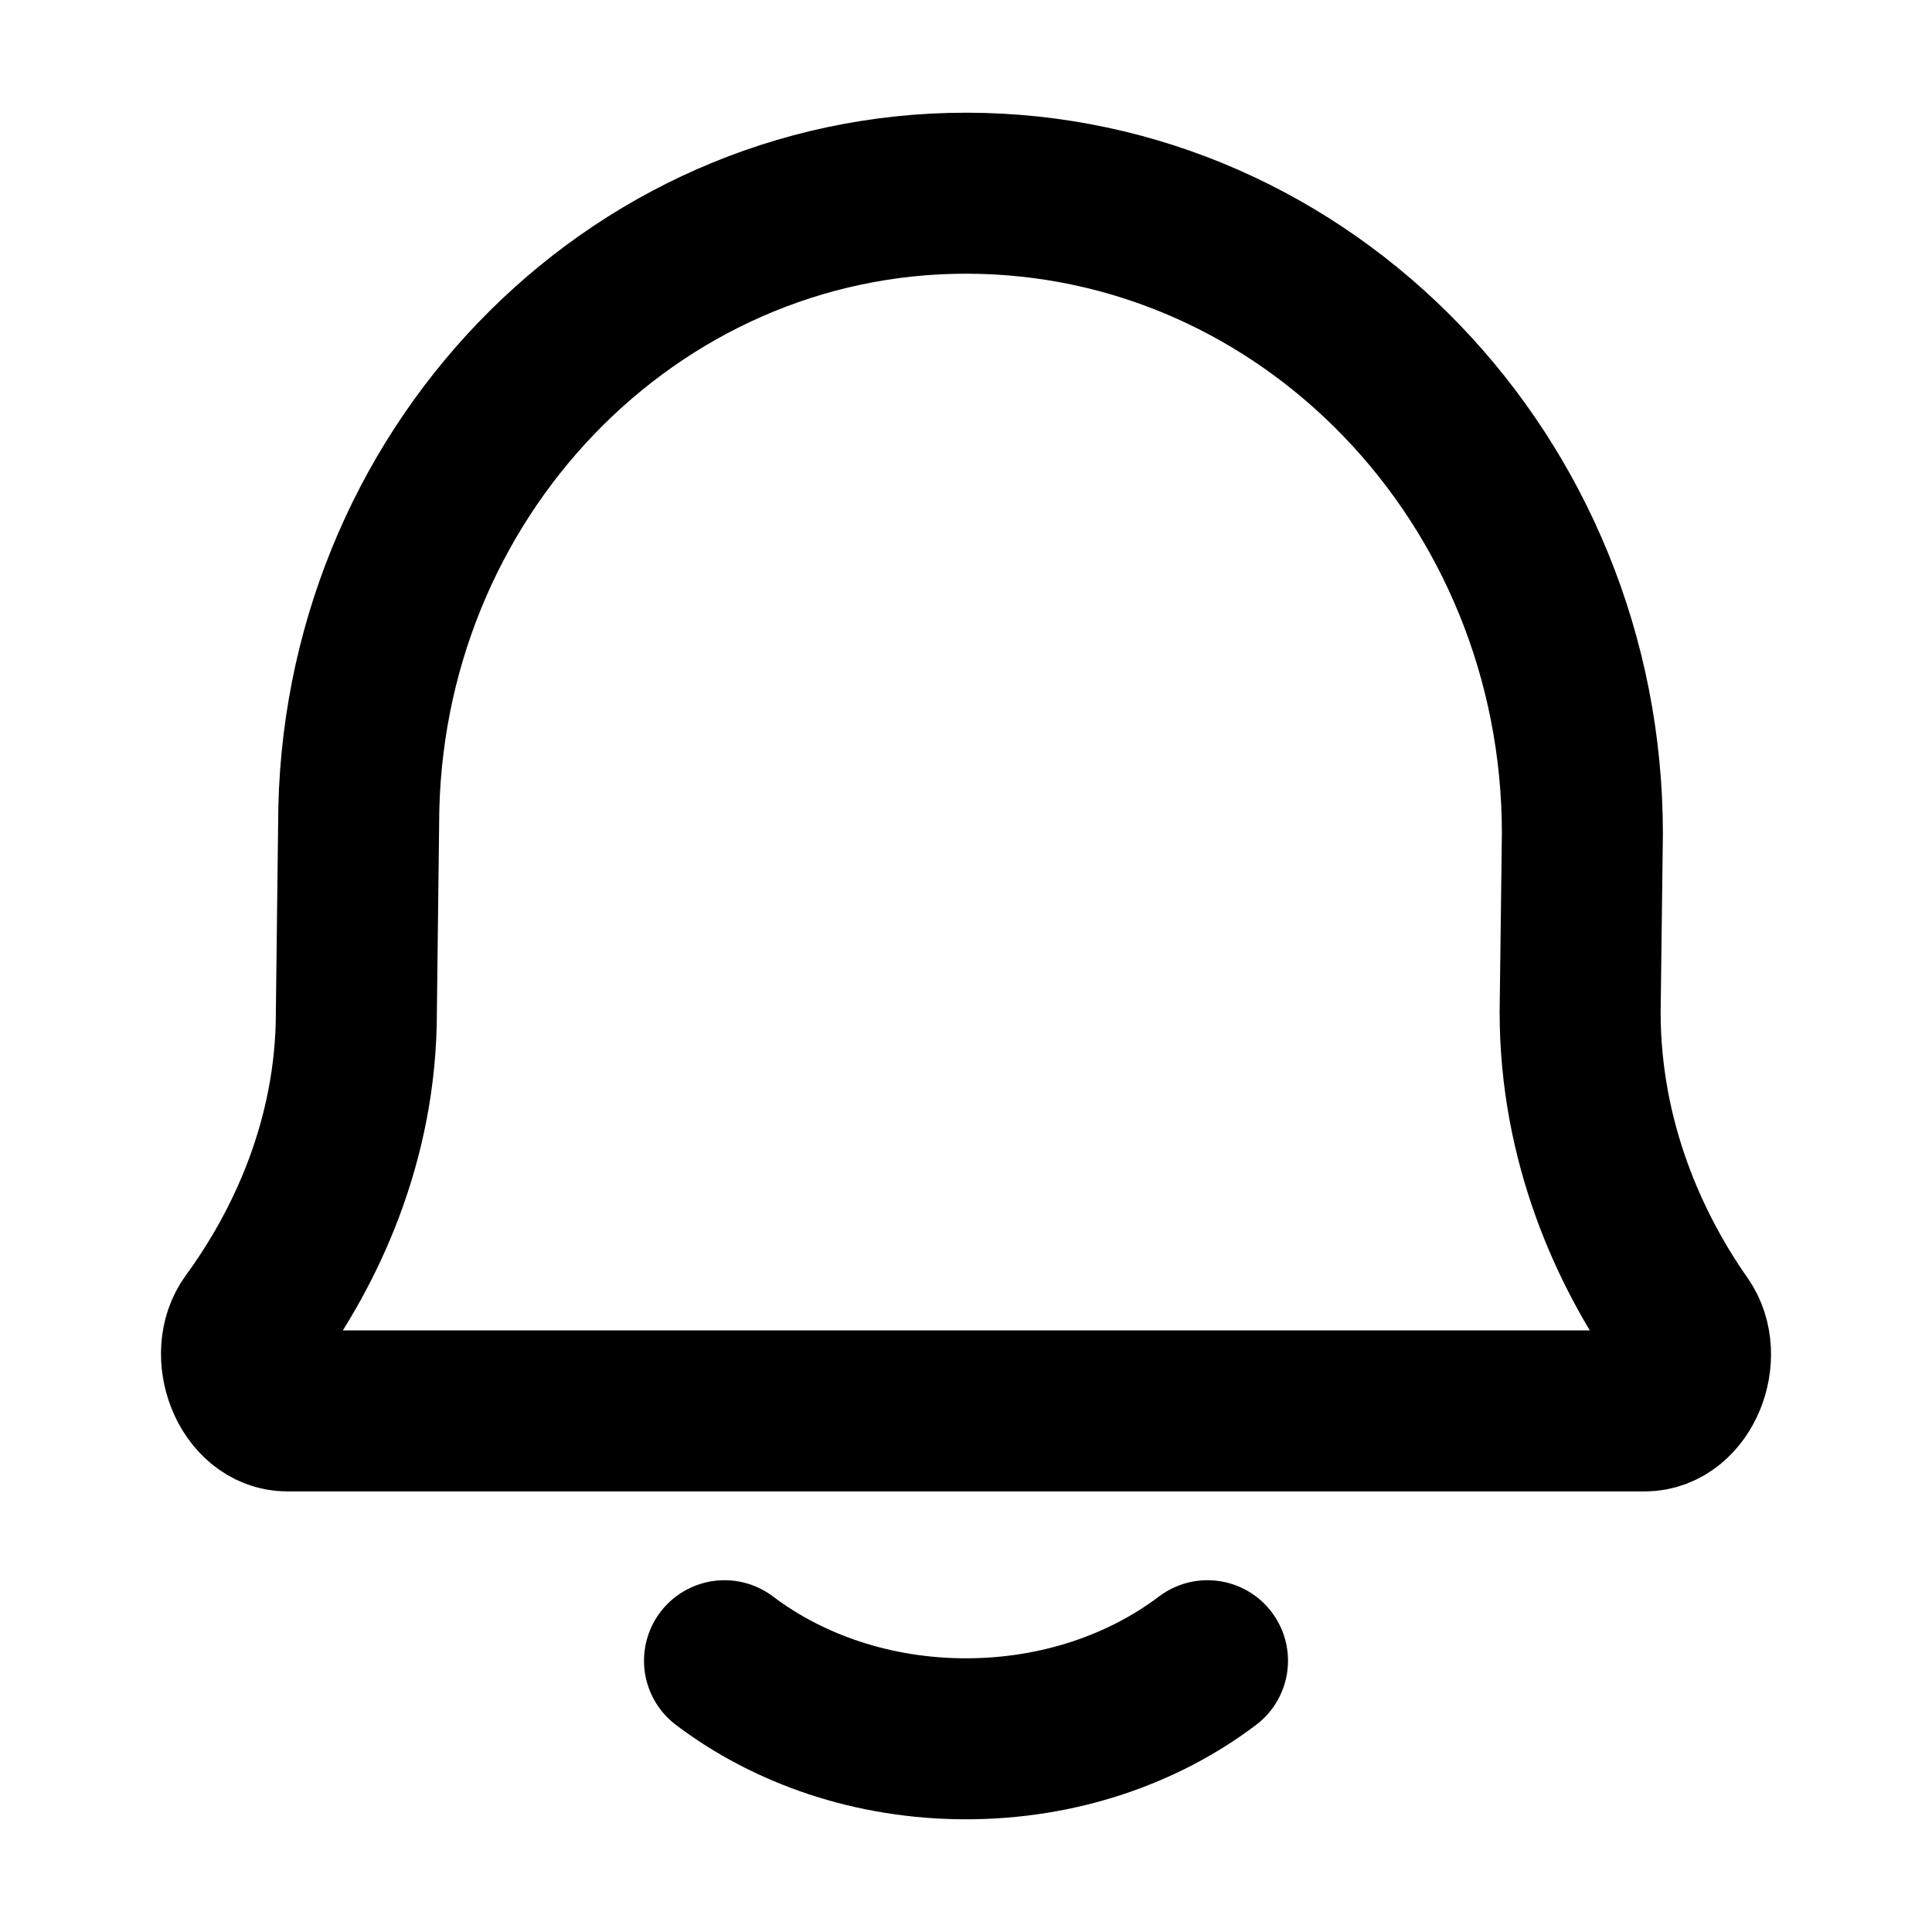
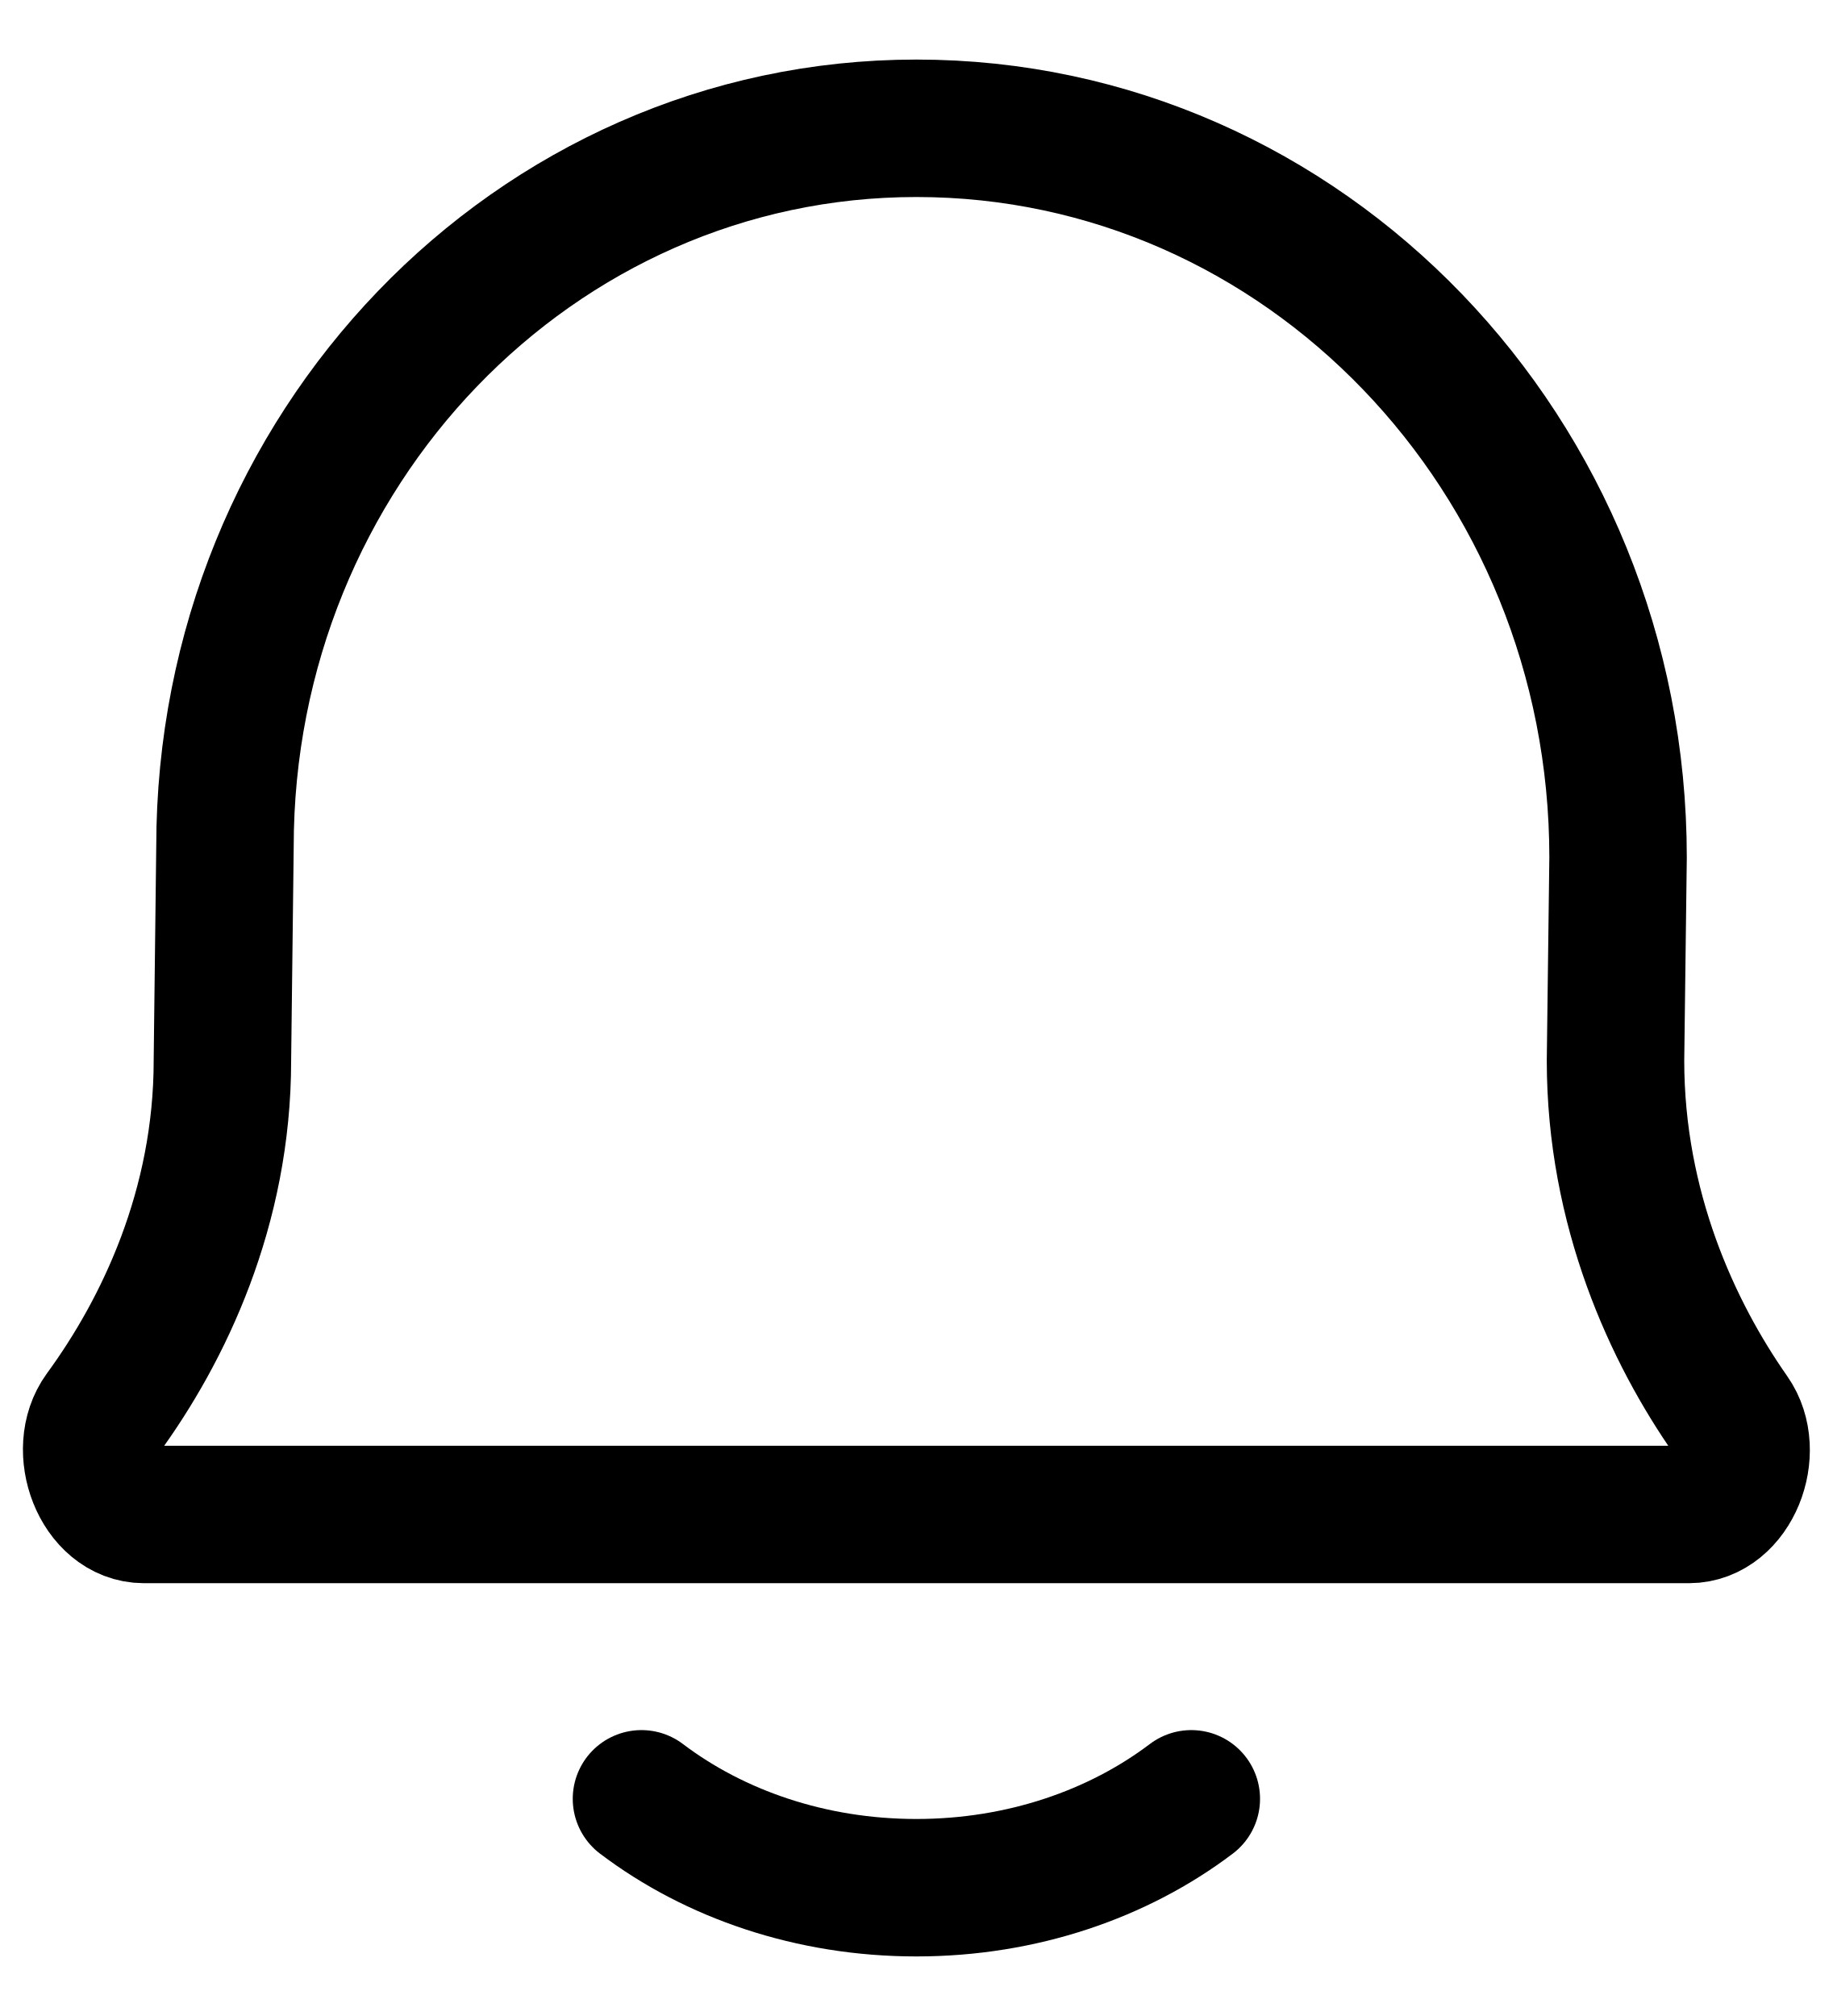
- <svg xmlns="http://www.w3.org/2000/svg" width="24" height="24" viewBox="0 0 24 24" fill="none">
-   <path d="M9 20.63c.796.603 1.848.97 3 .97s2.204-.367 3-.97M3.571 17.527c-.474 0-.74-.706-.452-1.099.666-.91 1.308-2.247 1.308-3.855l.028-2.331C4.455 5.91 7.833 2.4 12 2.4c4.229 0 7.657 3.563 7.657 7.957l-.028 2.216c0 1.62.62 2.963 1.26 3.874.275.393.01 1.08-.459 1.08H3.571Z" stroke="#000" stroke-width="2" stroke-linecap="round" stroke-linejoin="round" />
+ <svg xmlns="http://www.w3.org/2000/svg" width="20" height="22" viewBox="0 0 20 22" fill="none">
+   <path d="M7 19.63C7.796 20.233 8.847 20.6 10 20.6C11.152 20.6 12.204 20.233 13 19.63M1.571 16.527C1.097 16.527 0.832 15.821 1.119 15.428C1.785 14.517 2.427 13.181 2.427 11.573L2.455 9.242C2.455 4.911 5.833 1.4 10 1.4C14.229 1.4 17.657 4.963 17.657 9.357L17.629 11.573C17.629 13.192 18.25 14.536 18.888 15.447C19.164 15.84 18.898 16.527 18.43 16.527H1.571Z" stroke="black" stroke-width="1.5" stroke-linecap="round" stroke-linejoin="round" />
</svg>
